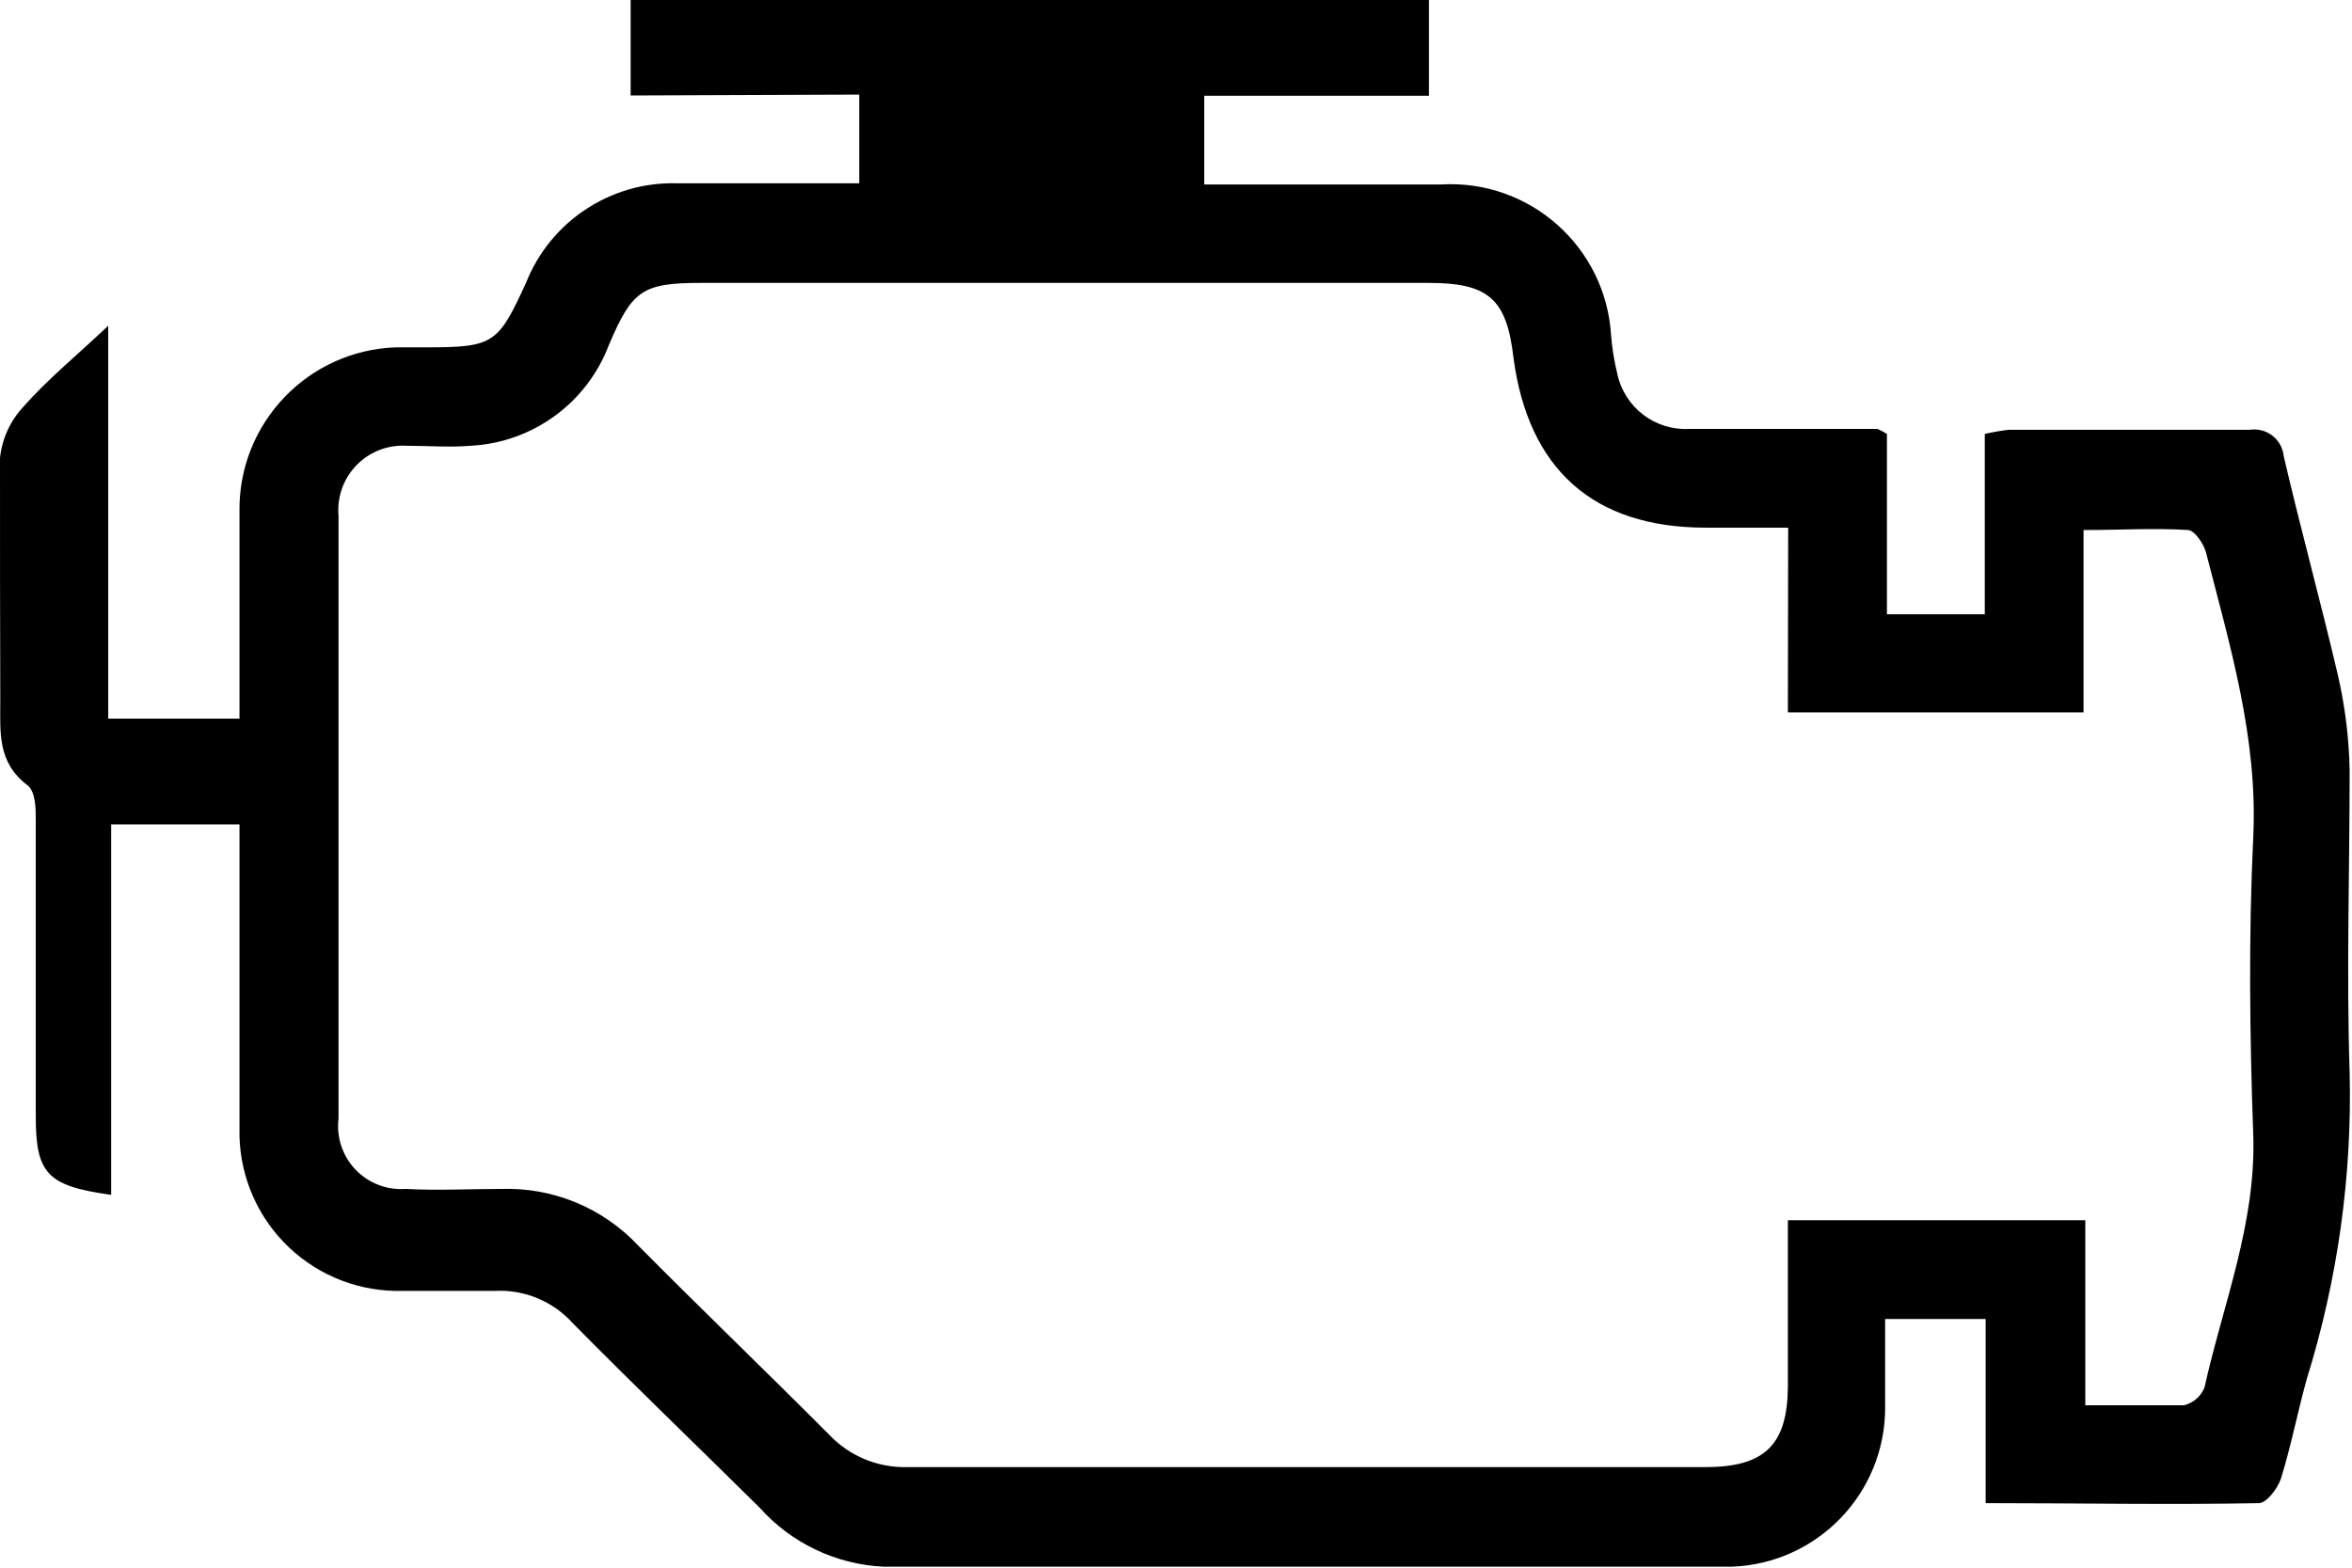
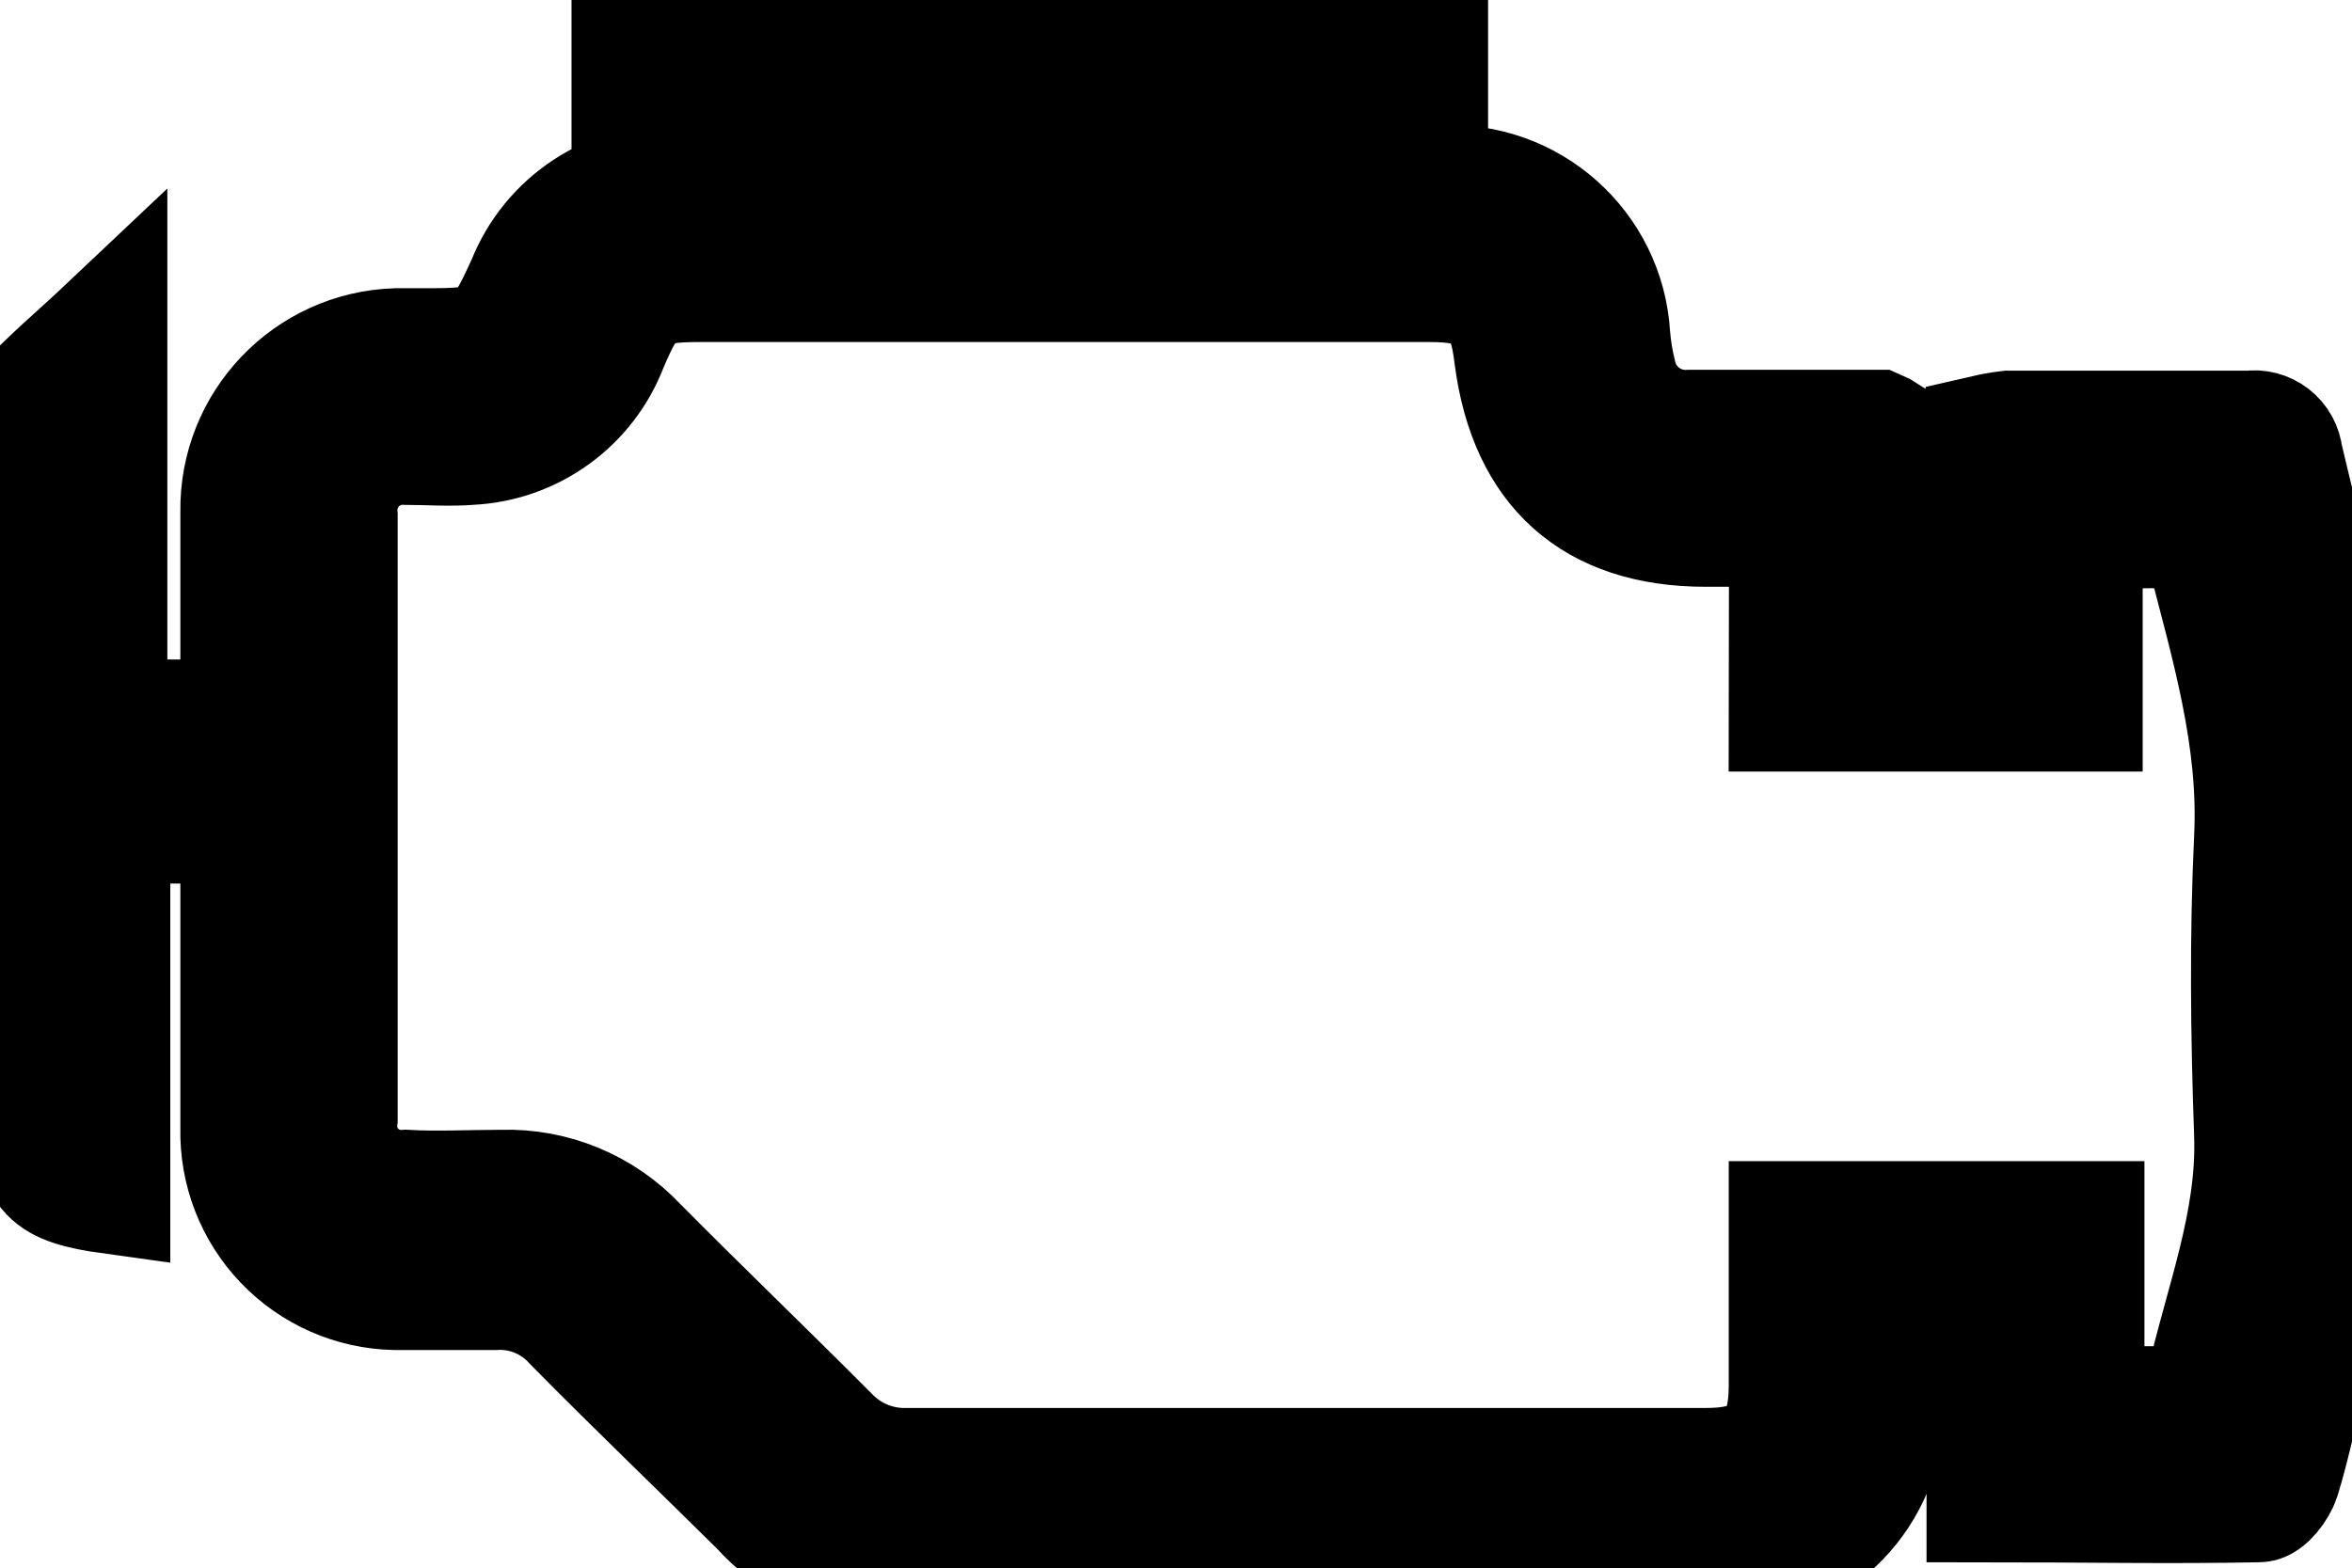
- <svg xmlns="http://www.w3.org/2000/svg" viewBox="0 0 79.55 53.03">
+ <svg xmlns="http://www.w3.org/2000/svg" stroke="currentColor" stroke-width="4" viewBox="0 0 79.55 53.03">
  <g id="Ebene_2" data-name="Ebene 2">
    <g id="svg833">
      <path d="M21.33,3.23V0h27V3.24H40.73v3h1.18c2.28,0,4.56,0,6.84,0a5.44,5.44,0,0,1,5.74,5.1,8,8,0,0,0,.21,1.3,2.36,2.36,0,0,0,2.44,1.87l6.36,0a2.12,2.12,0,0,1,.32.17v6.1h3.31v-6.1a7.6,7.6,0,0,1,.8-.14c2.72,0,5.44,0,8.16,0a1,1,0,0,1,1.15.89c.58,2.49,1.27,5,1.84,7.44a15.64,15.64,0,0,1,.39,3.2c0,3.4-.11,6.8,0,10.2a32.26,32.26,0,0,1-1.45,10.38c-.31,1.12-.53,2.26-.87,3.36-.11.34-.49.84-.75.84-3,.06-6.07,0-9.24,0V44.62h-3.4c0,1.06,0,2.05,0,3A5.38,5.38,0,0,1,58.57,53c-9.56,0-19.12,0-28.68,0a6,6,0,0,1-4.2-2c-2.1-2.08-4.24-4.13-6.31-6.23a3.32,3.32,0,0,0-2.66-1.1c-1.11,0-2.24,0-3.36,0A5.37,5.37,0,0,1,8.1,38.18c0-3.4,0-6.8,0-10.29H3.76V40.42c-2.17-.3-2.55-.72-2.55-2.66,0-3.32,0-6.64,0-10,0-.41,0-1-.3-1.21-1-.77-.9-1.78-.9-2.82C0,21,0,18.25,0,15.49A3,3,0,0,1,.8,13.75c.8-.91,1.76-1.69,2.86-2.73V24.31H8.1V19.83c0-.84,0-1.68,0-2.52a5.48,5.48,0,0,1,5.3-5.56c.36,0,.72,0,1.08,0,2.23,0,2.38-.15,3.31-2.18A5.34,5.34,0,0,1,22.88,6.2c2,0,4.06,0,6.18,0v-3ZM60.48,17.85H57.69c-3.82,0-6-2-6.5-5.74-.23-2-.84-2.54-2.88-2.54H23.72c-2,0-2.34.25-3.13,2.11a5.29,5.29,0,0,1-4.68,3.4c-.71.06-1.44,0-2.16,0a2.18,2.18,0,0,0-2.3,2.37q0,10.2,0,20.39a2.13,2.13,0,0,0,2.27,2.38c1.08.06,2.16,0,3.24,0a6.07,6.07,0,0,1,4.62,1.91c2.13,2.15,4.32,4.25,6.46,6.4a3.51,3.51,0,0,0,2.66,1.1c9,0,18,0,27,0,2,0,2.76-.77,2.77-2.73V41.28H70.53v6.26c1.19,0,2.26,0,3.33,0a1,1,0,0,0,.7-.6c.63-2.83,1.75-5.55,1.65-8.55-.12-3.35-.16-6.72,0-10.07s-.79-6.48-1.6-9.64c-.08-.29-.38-.73-.6-.75-1.13-.07-2.27,0-3.54,0V24.1h-10Z" />
    </g>
  </g>
</svg>
